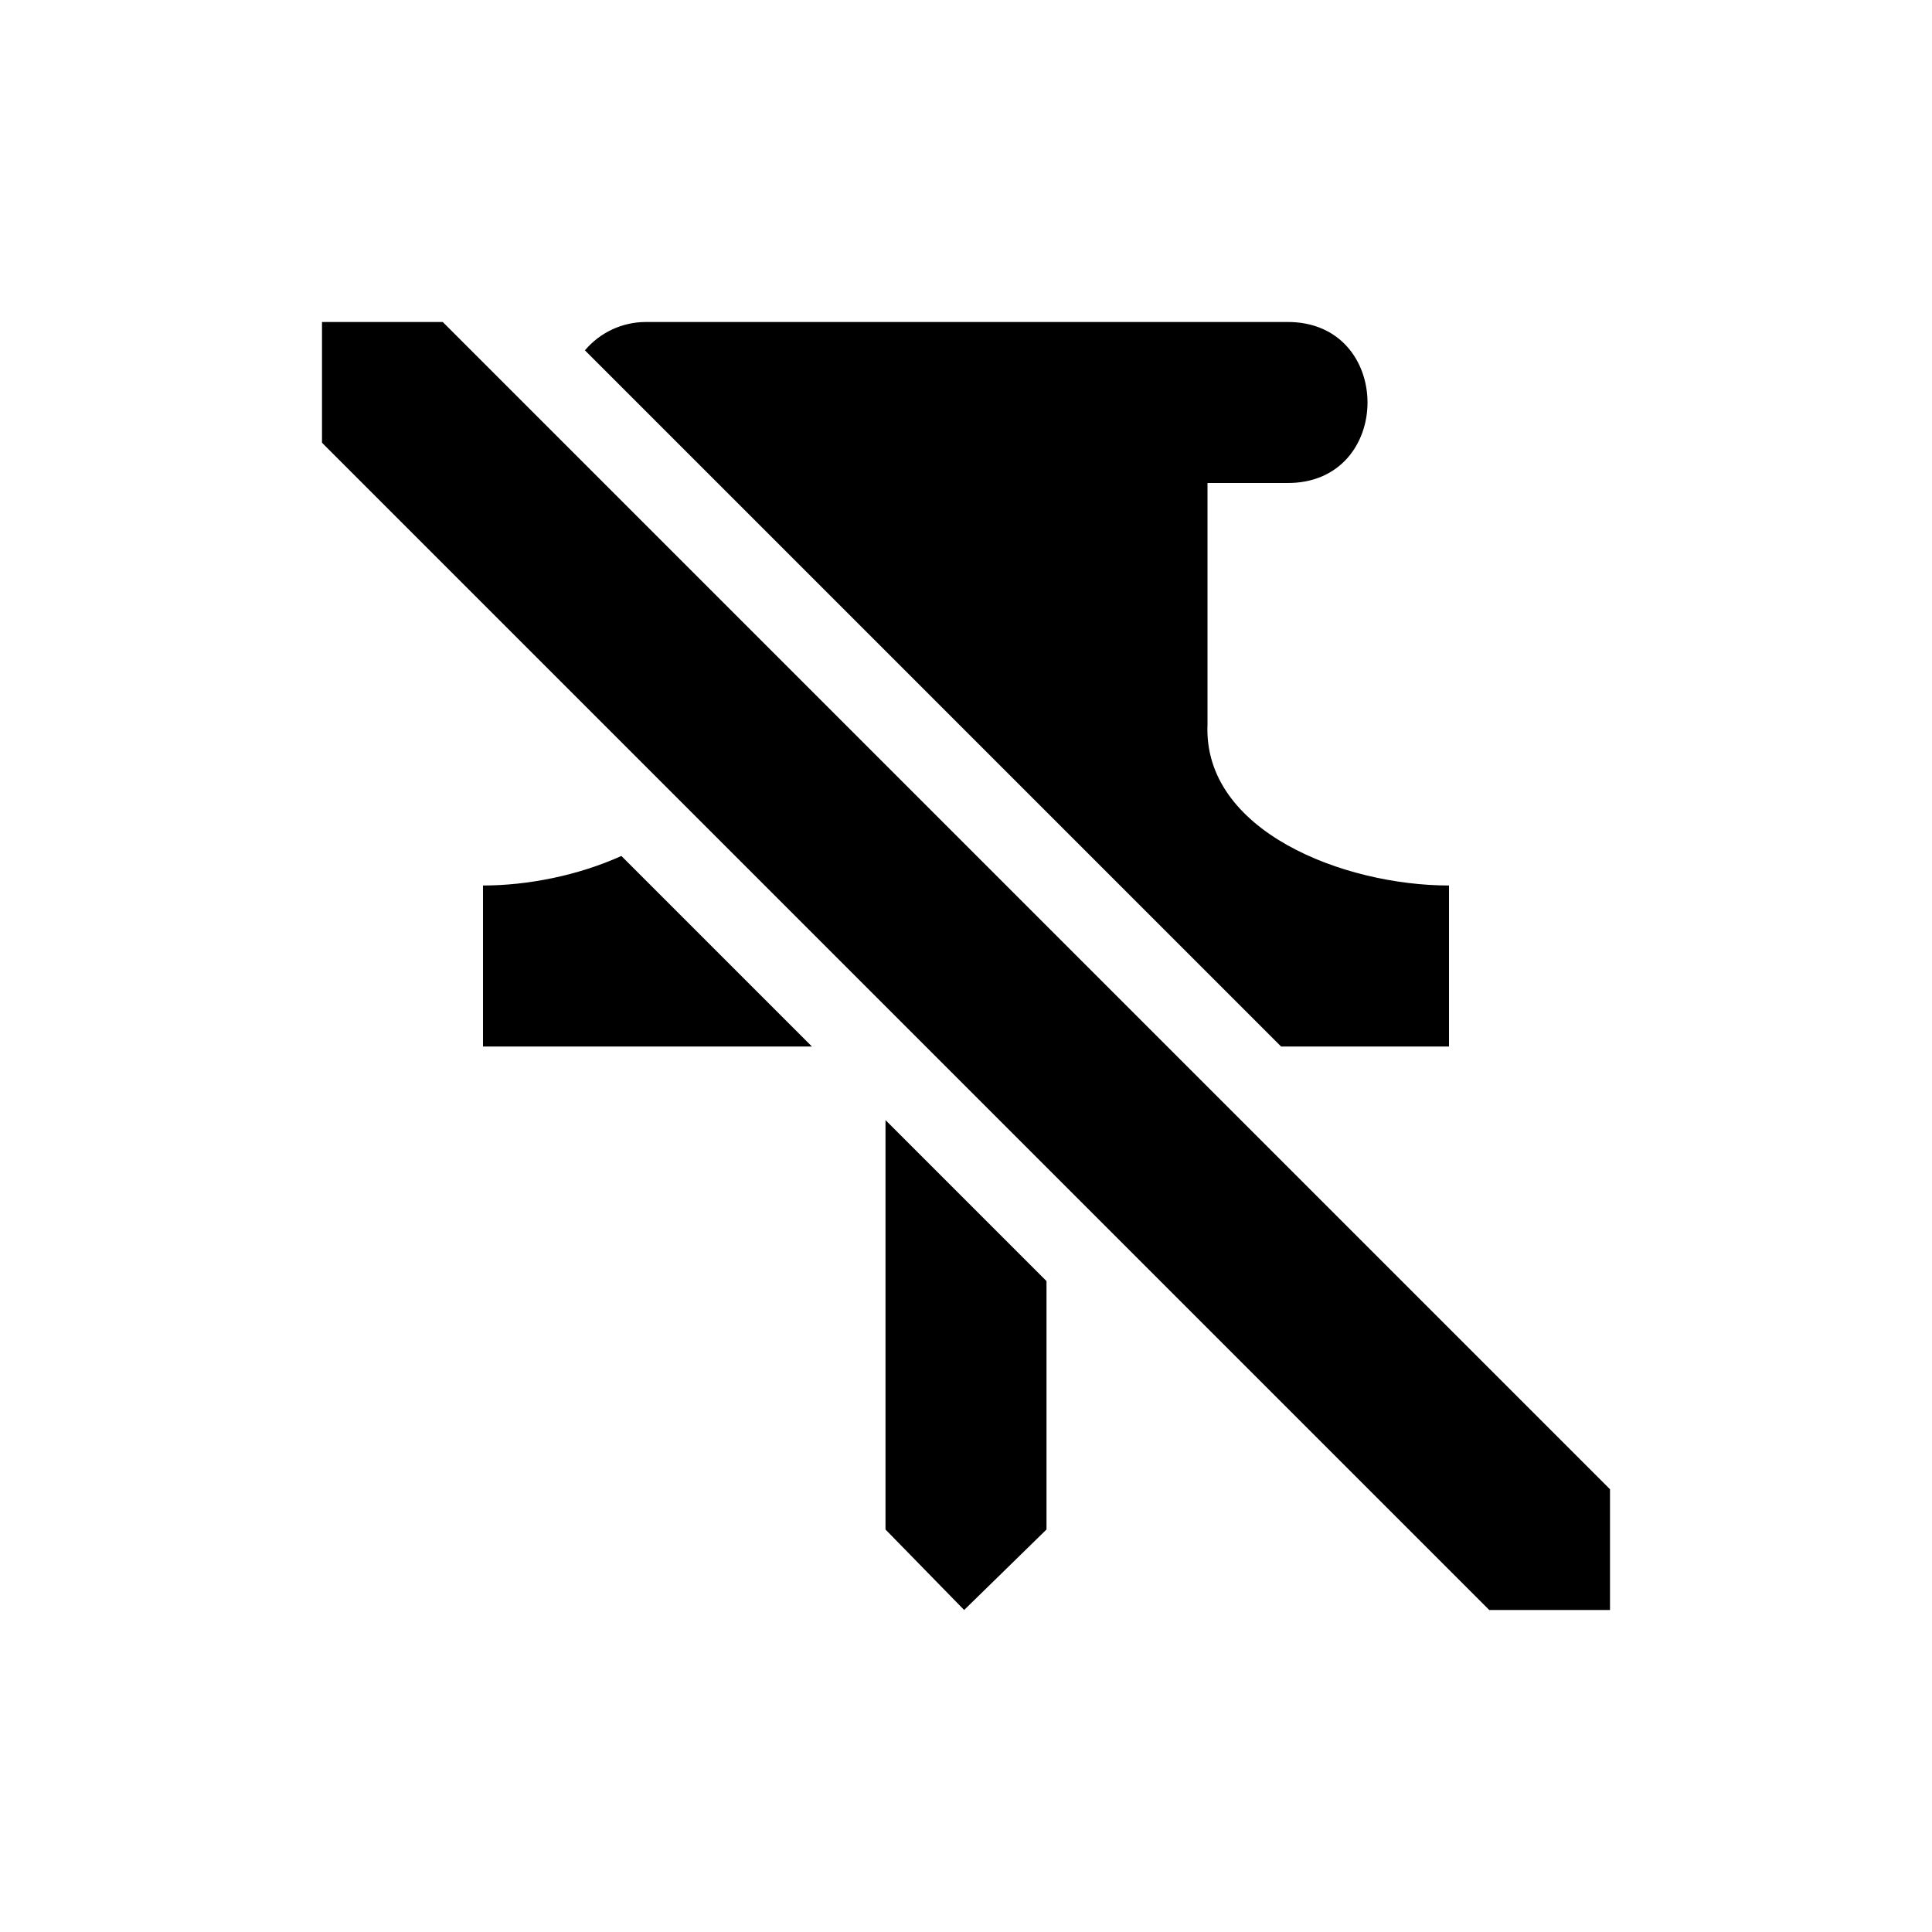
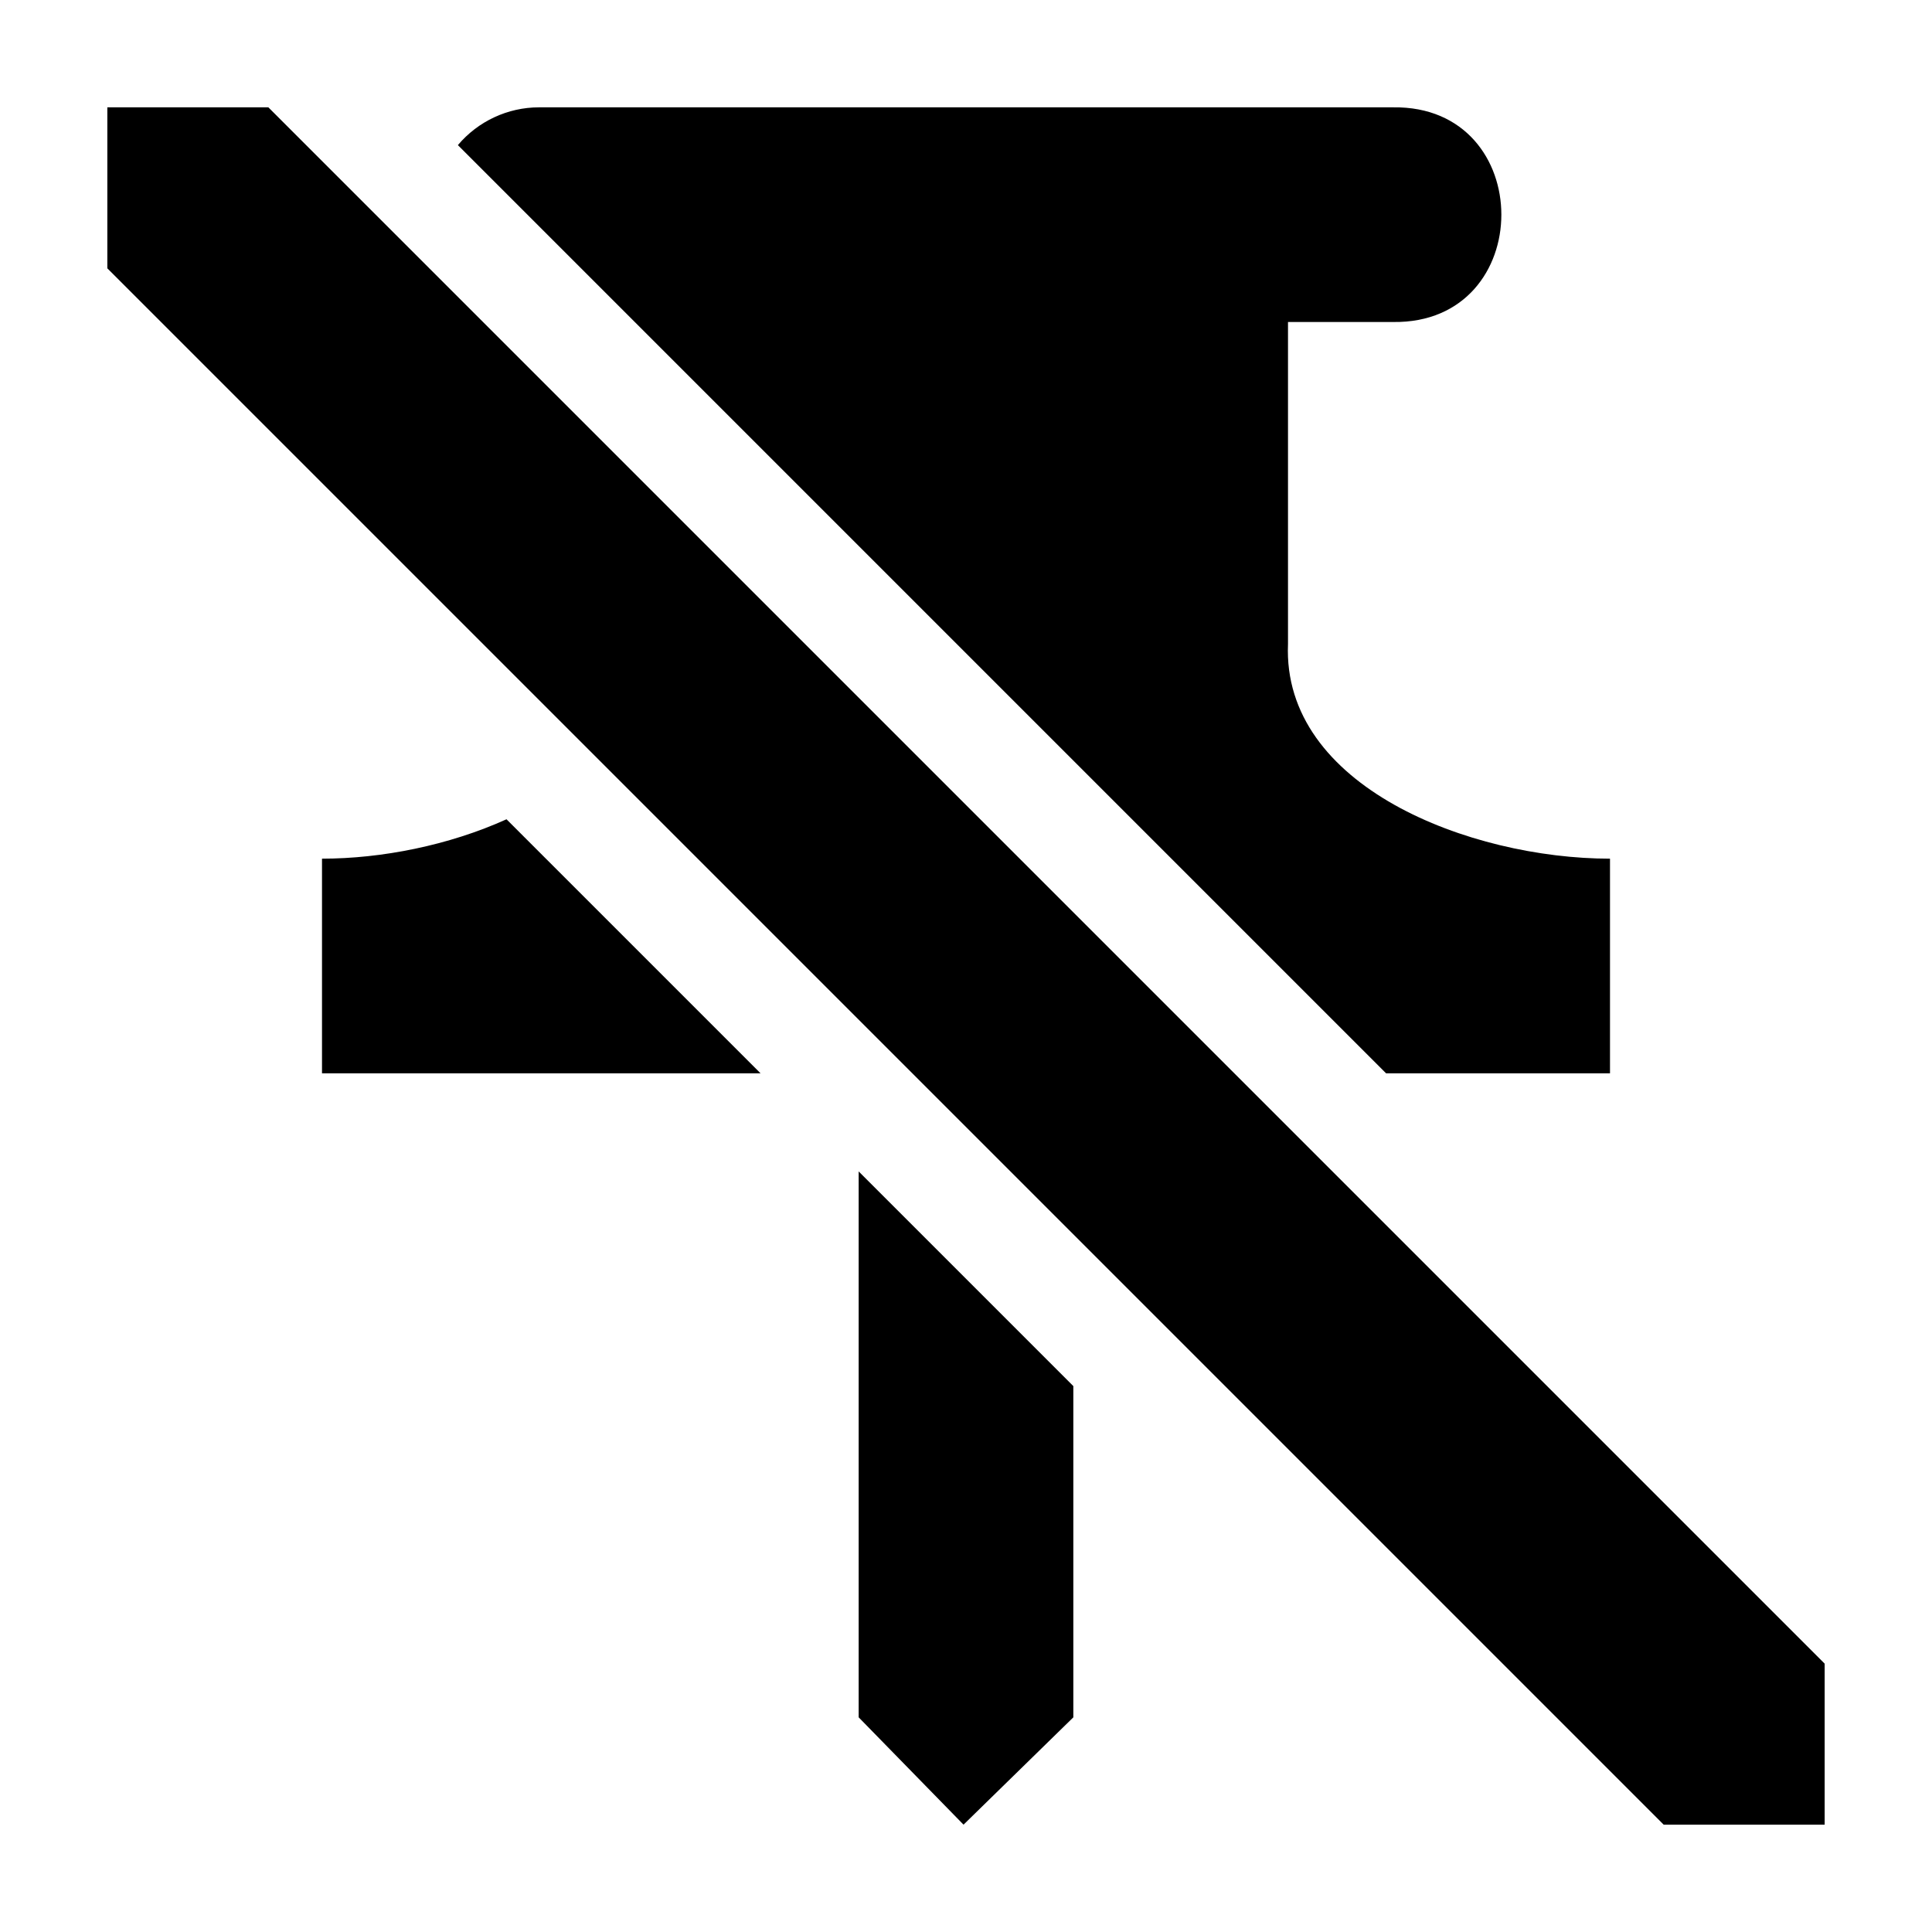
- <svg xmlns="http://www.w3.org/2000/svg" version="1.0" viewBox="-4 -4 24 24">
+ <svg xmlns="http://www.w3.org/2000/svg" version="1.0" viewBox="-1 -1 18 18">
  <defs>
    <style type="text/css" id="current-color-scheme">
			.ColorScheme-Text { color: #000000; }     
		</style>
  </defs>
  <path class="ColorScheme-Text" style="fill:currentColor" d="M 4.021,0 C 3.731,4.096652e-4 3.454,0.129 3.266,0.352 L 11.914,9 H 14 V 7 C 12.696,7 10.944,6.327 11,5 V 2 h 0.979 c 1.345,0.019 1.345,-2.019 0,-2 z M 3.719,6.633 C 3.182,6.876 2.556,7 2,7 V 9 H 6.086 Z M 7,9.914 V 15 L 7.977,16 9,15 v -3.086 z" />
  <path class="ColorScheme-Text" style="fill:currentColor" d="M -1e-7,9.9999999e-8 V 1.5 L 14.5,16 H 16 V 14.5 L 1.5,9.9999999e-8 Z" />
</svg>
